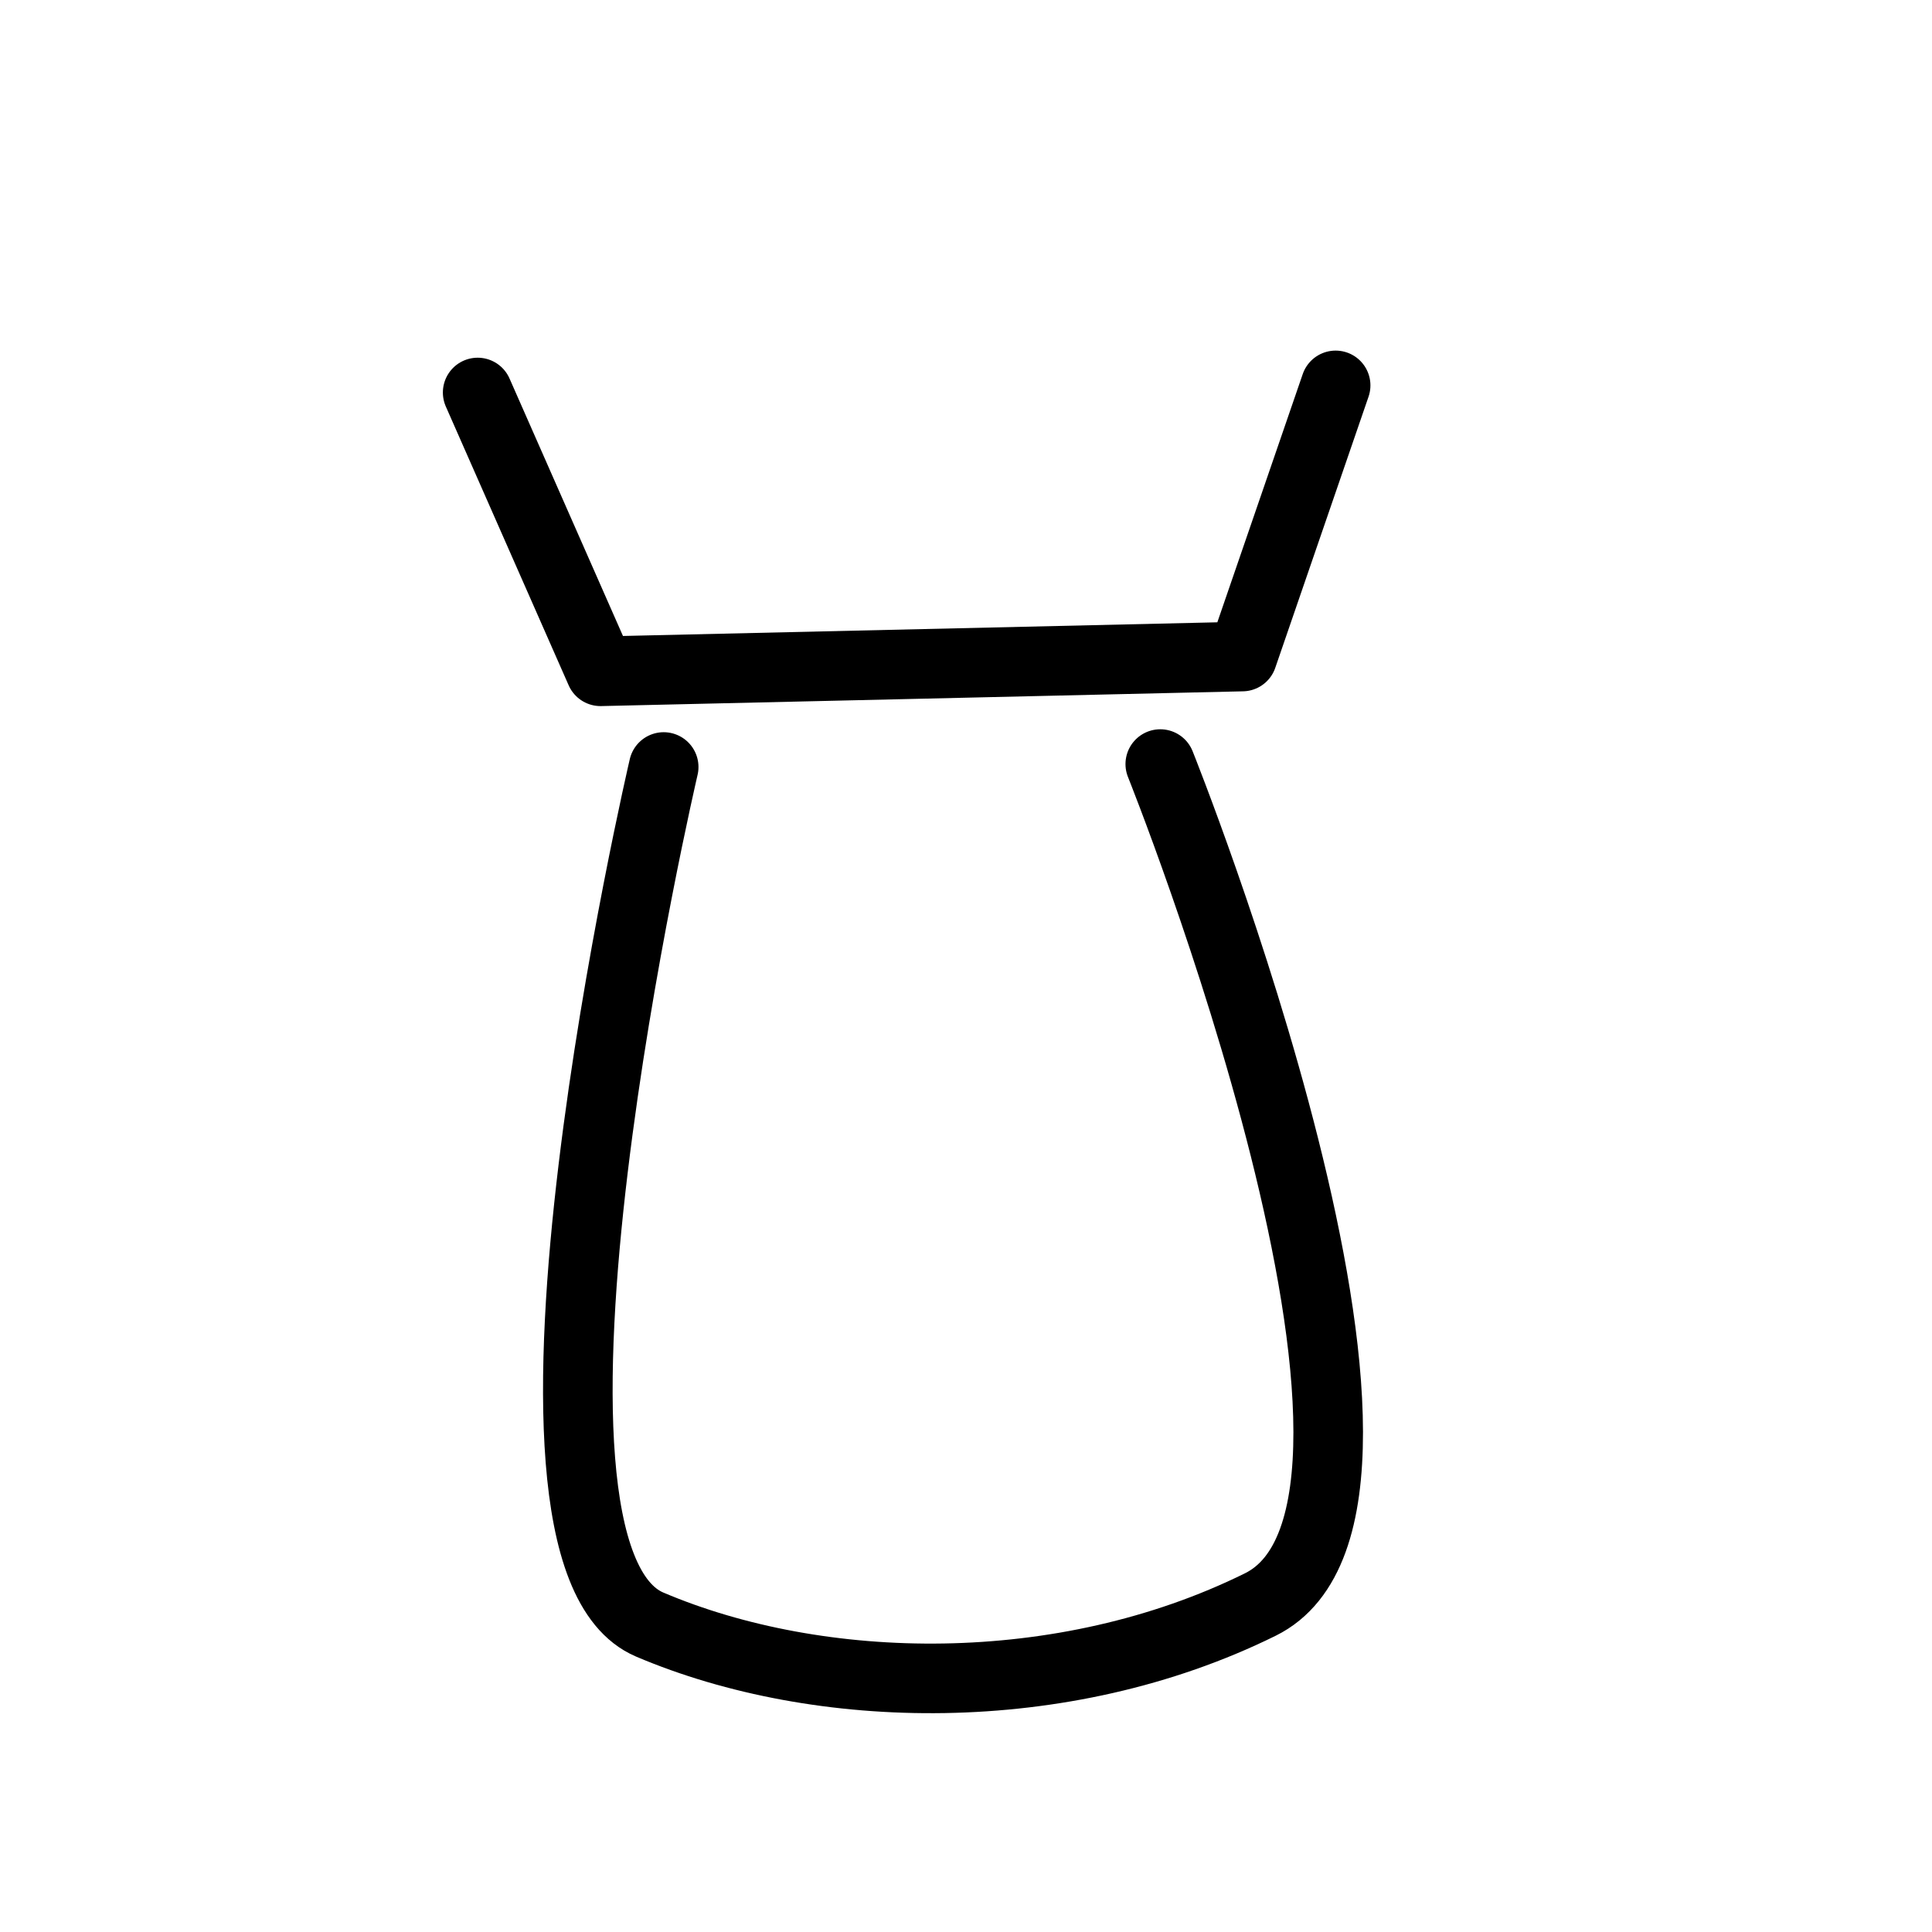
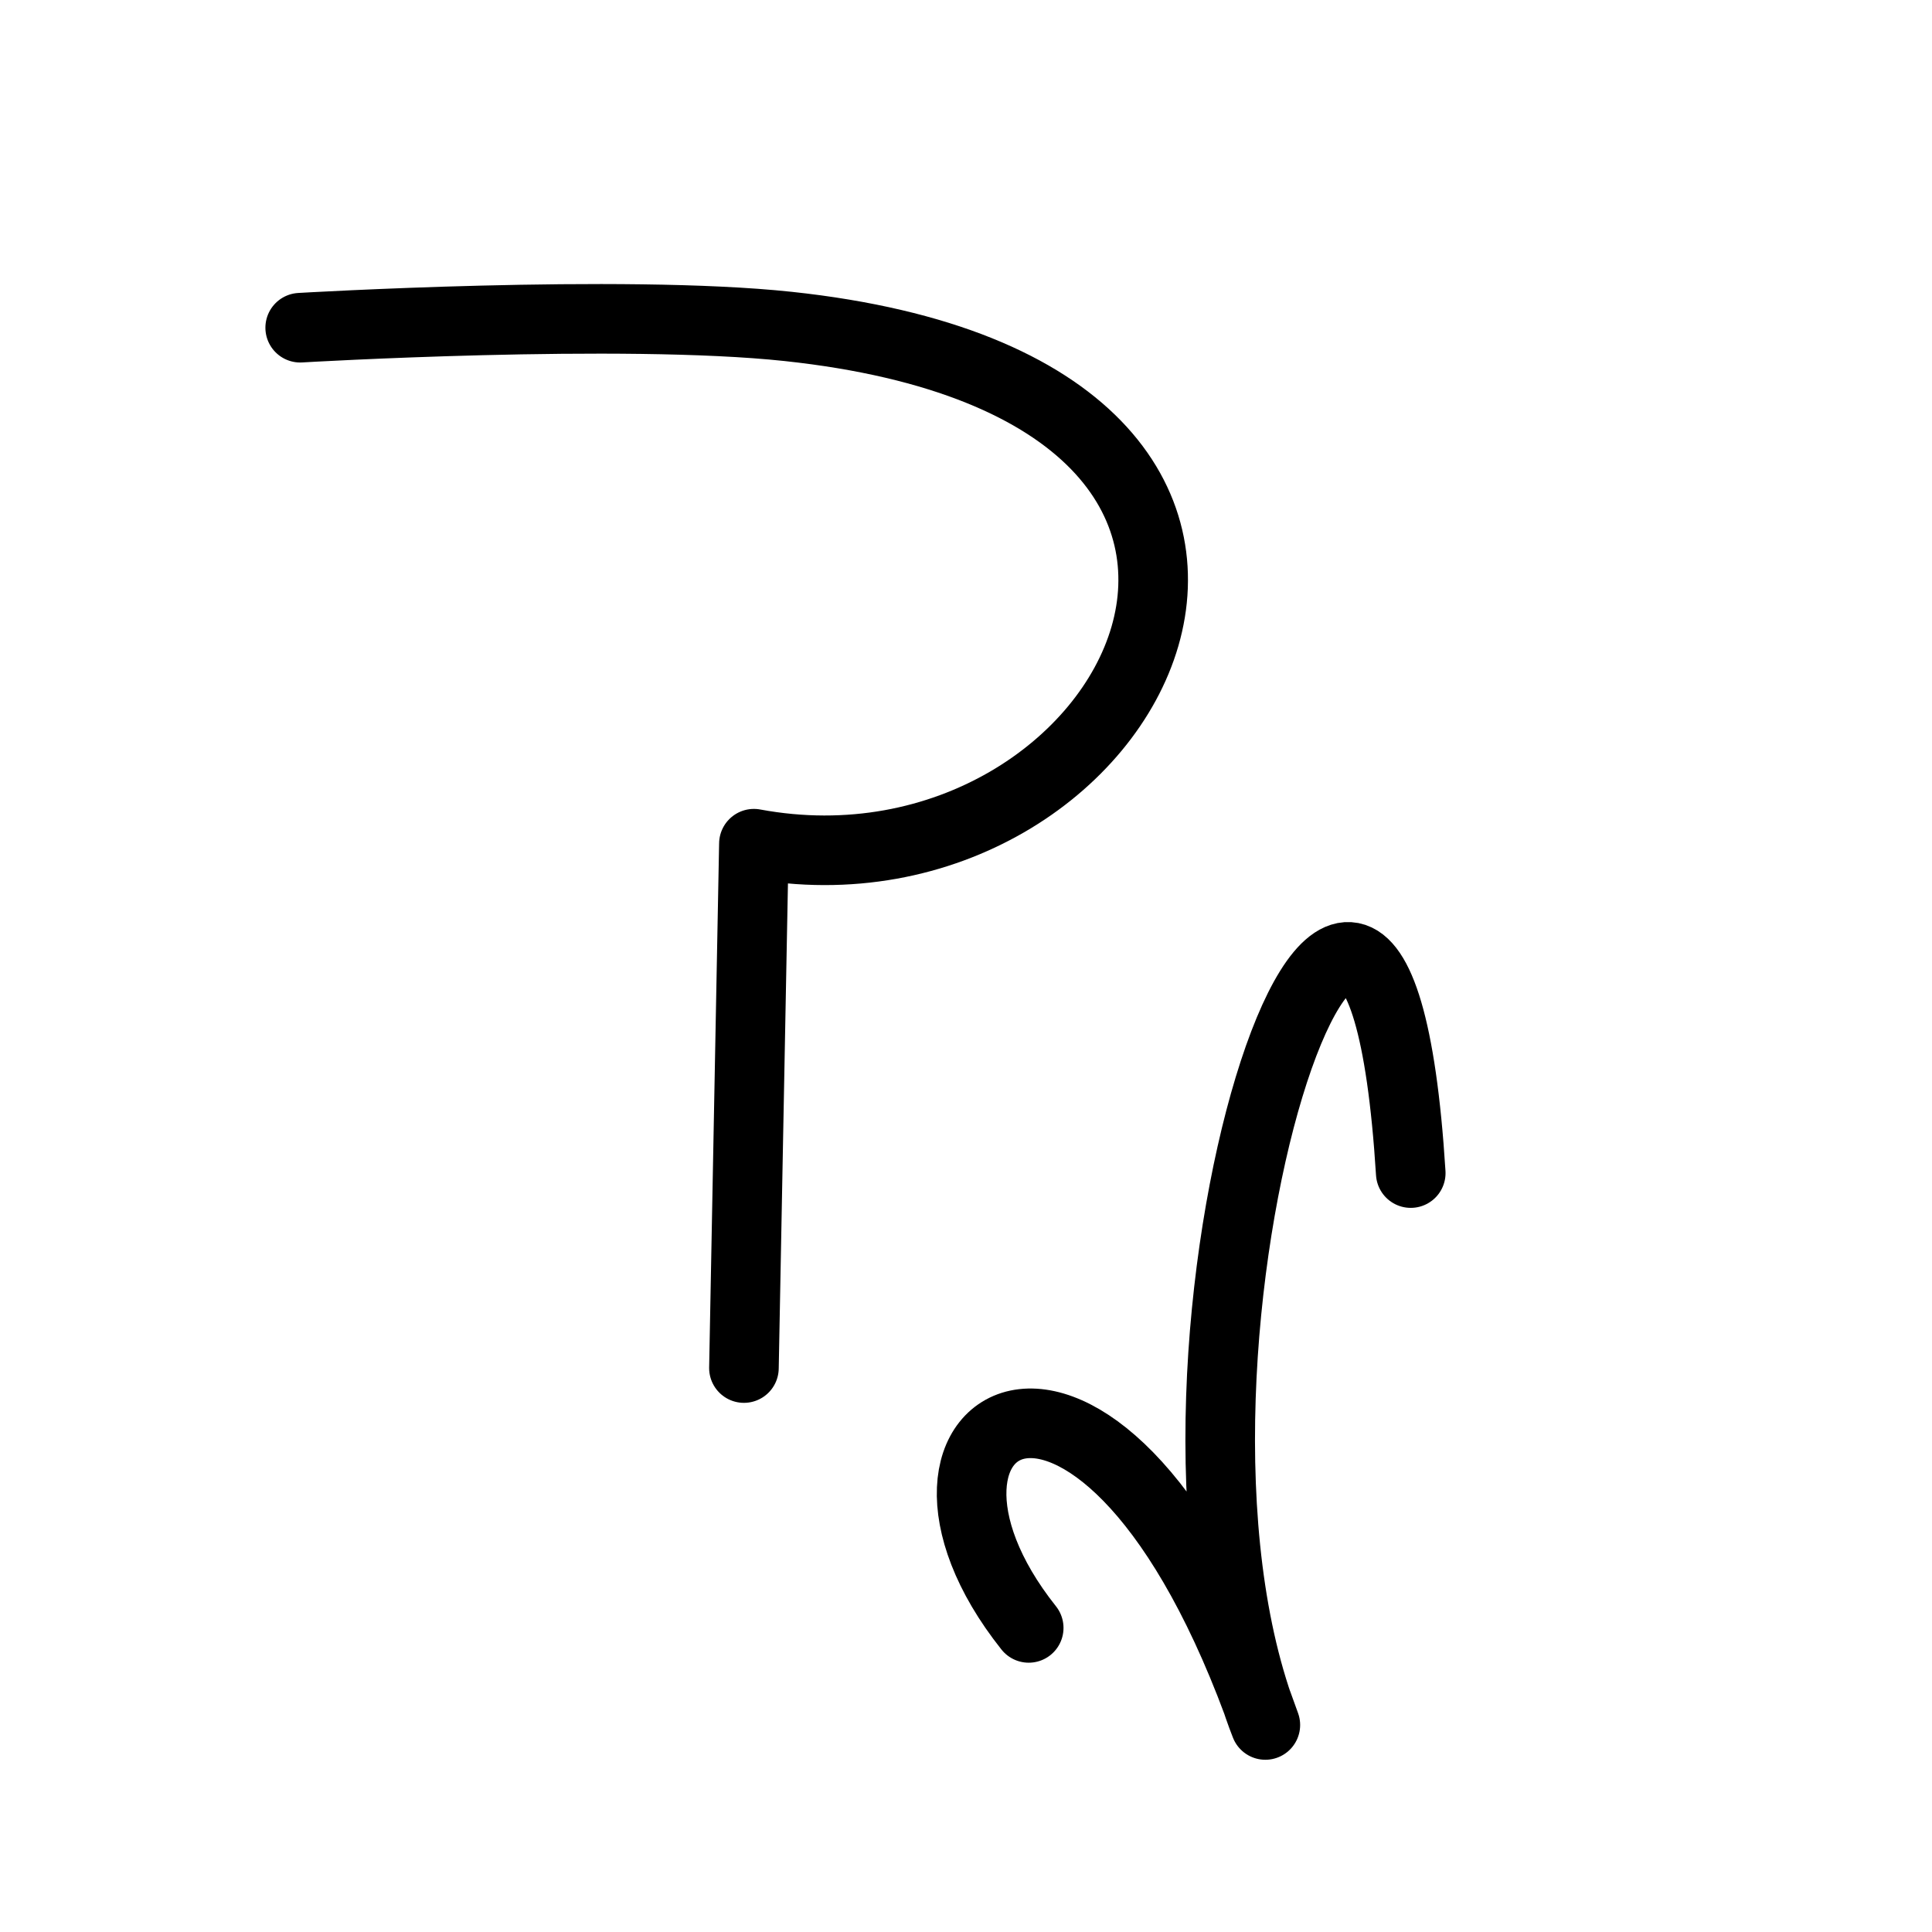
<svg xmlns="http://www.w3.org/2000/svg" width="50mm" height="50mm" viewBox="0 0 50 50" version="1.1" id="svg5">
  <defs id="defs2" />
  <g id="layer1">
-     <path style="fill:none;stroke:#000000;stroke-width:1.801;stroke-linecap:round;stroke-linejoin:round;stroke-dasharray:none;paint-order:fill markers stroke;stop-color:#000000" d="m 17.176,19.85 c 0,0 -4.749,20.327 -0.361,22.194 4.388,1.867 10.679,2.012 15.802,-0.519 5.123,-2.531 -2.589,-21.751 -2.589,-21.751" id="path563" />
-     <path style="fill:none;stroke:#000000;stroke-width:1.801;stroke-linecap:round;stroke-linejoin:round;stroke-dasharray:none;paint-order:fill markers stroke;stop-color:#000000" d="m 12.362,10.158 3.179,7.215 16.611,-0.382 2.414,-7.017" id="path9987" />
+     <path style="fill:none;stroke:#000000;stroke-width:1.801;stroke-linecap:round;stroke-linejoin:round;paint-order:fill markers stroke;stop-color:#000000" d="m 7.769,8.481 c 0,0 8.328,-0.493 12.628,-0.033 15.915,1.701 9.005,15.221 -0.886,13.387 l -0.258,13.57" id="path1378" />
+     <path style="fill:none;stroke:#000000;stroke-width:1.801;stroke-linecap:round;stroke-linejoin:round;stroke-dasharray:none;paint-order:fill markers stroke;stop-color:#000000" d="m 26.623,42.13 c -4.369,-5.494 1.936,-9.434 6.124,2.512 -3.801,-9.696 2.807,-29.583 3.763,-14.283" id="path4125" />
  </g>
</svg>
